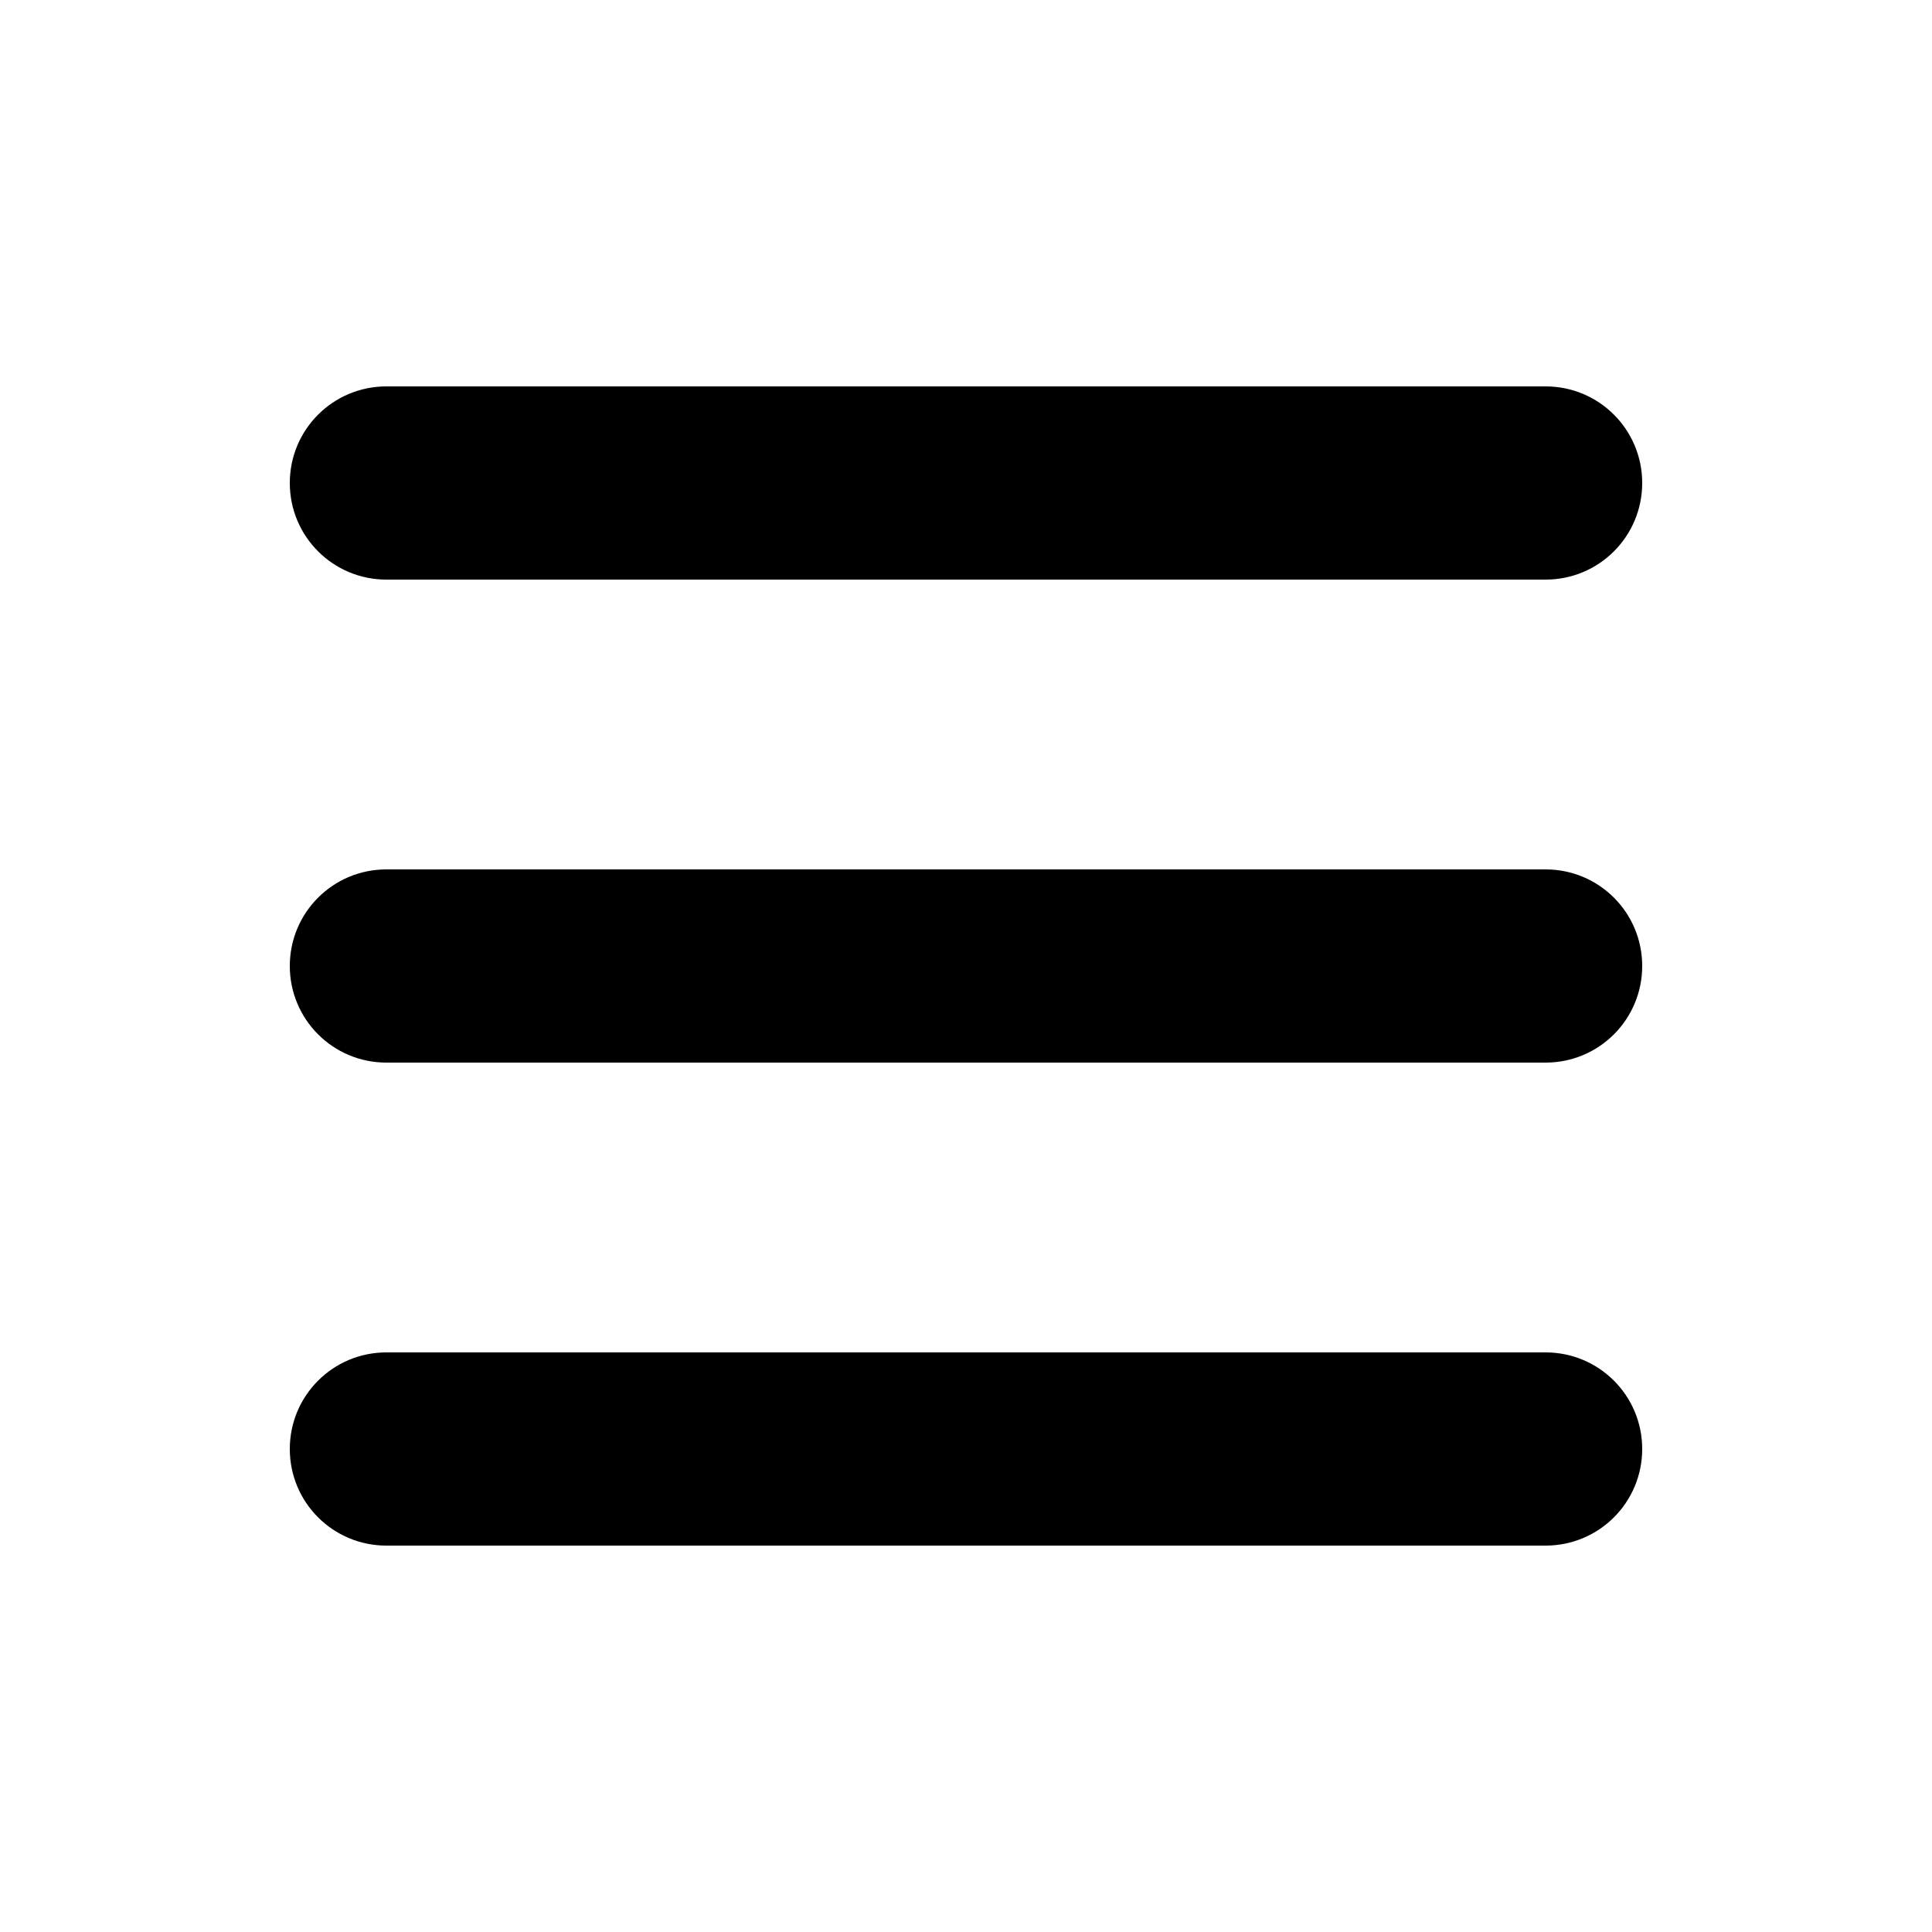
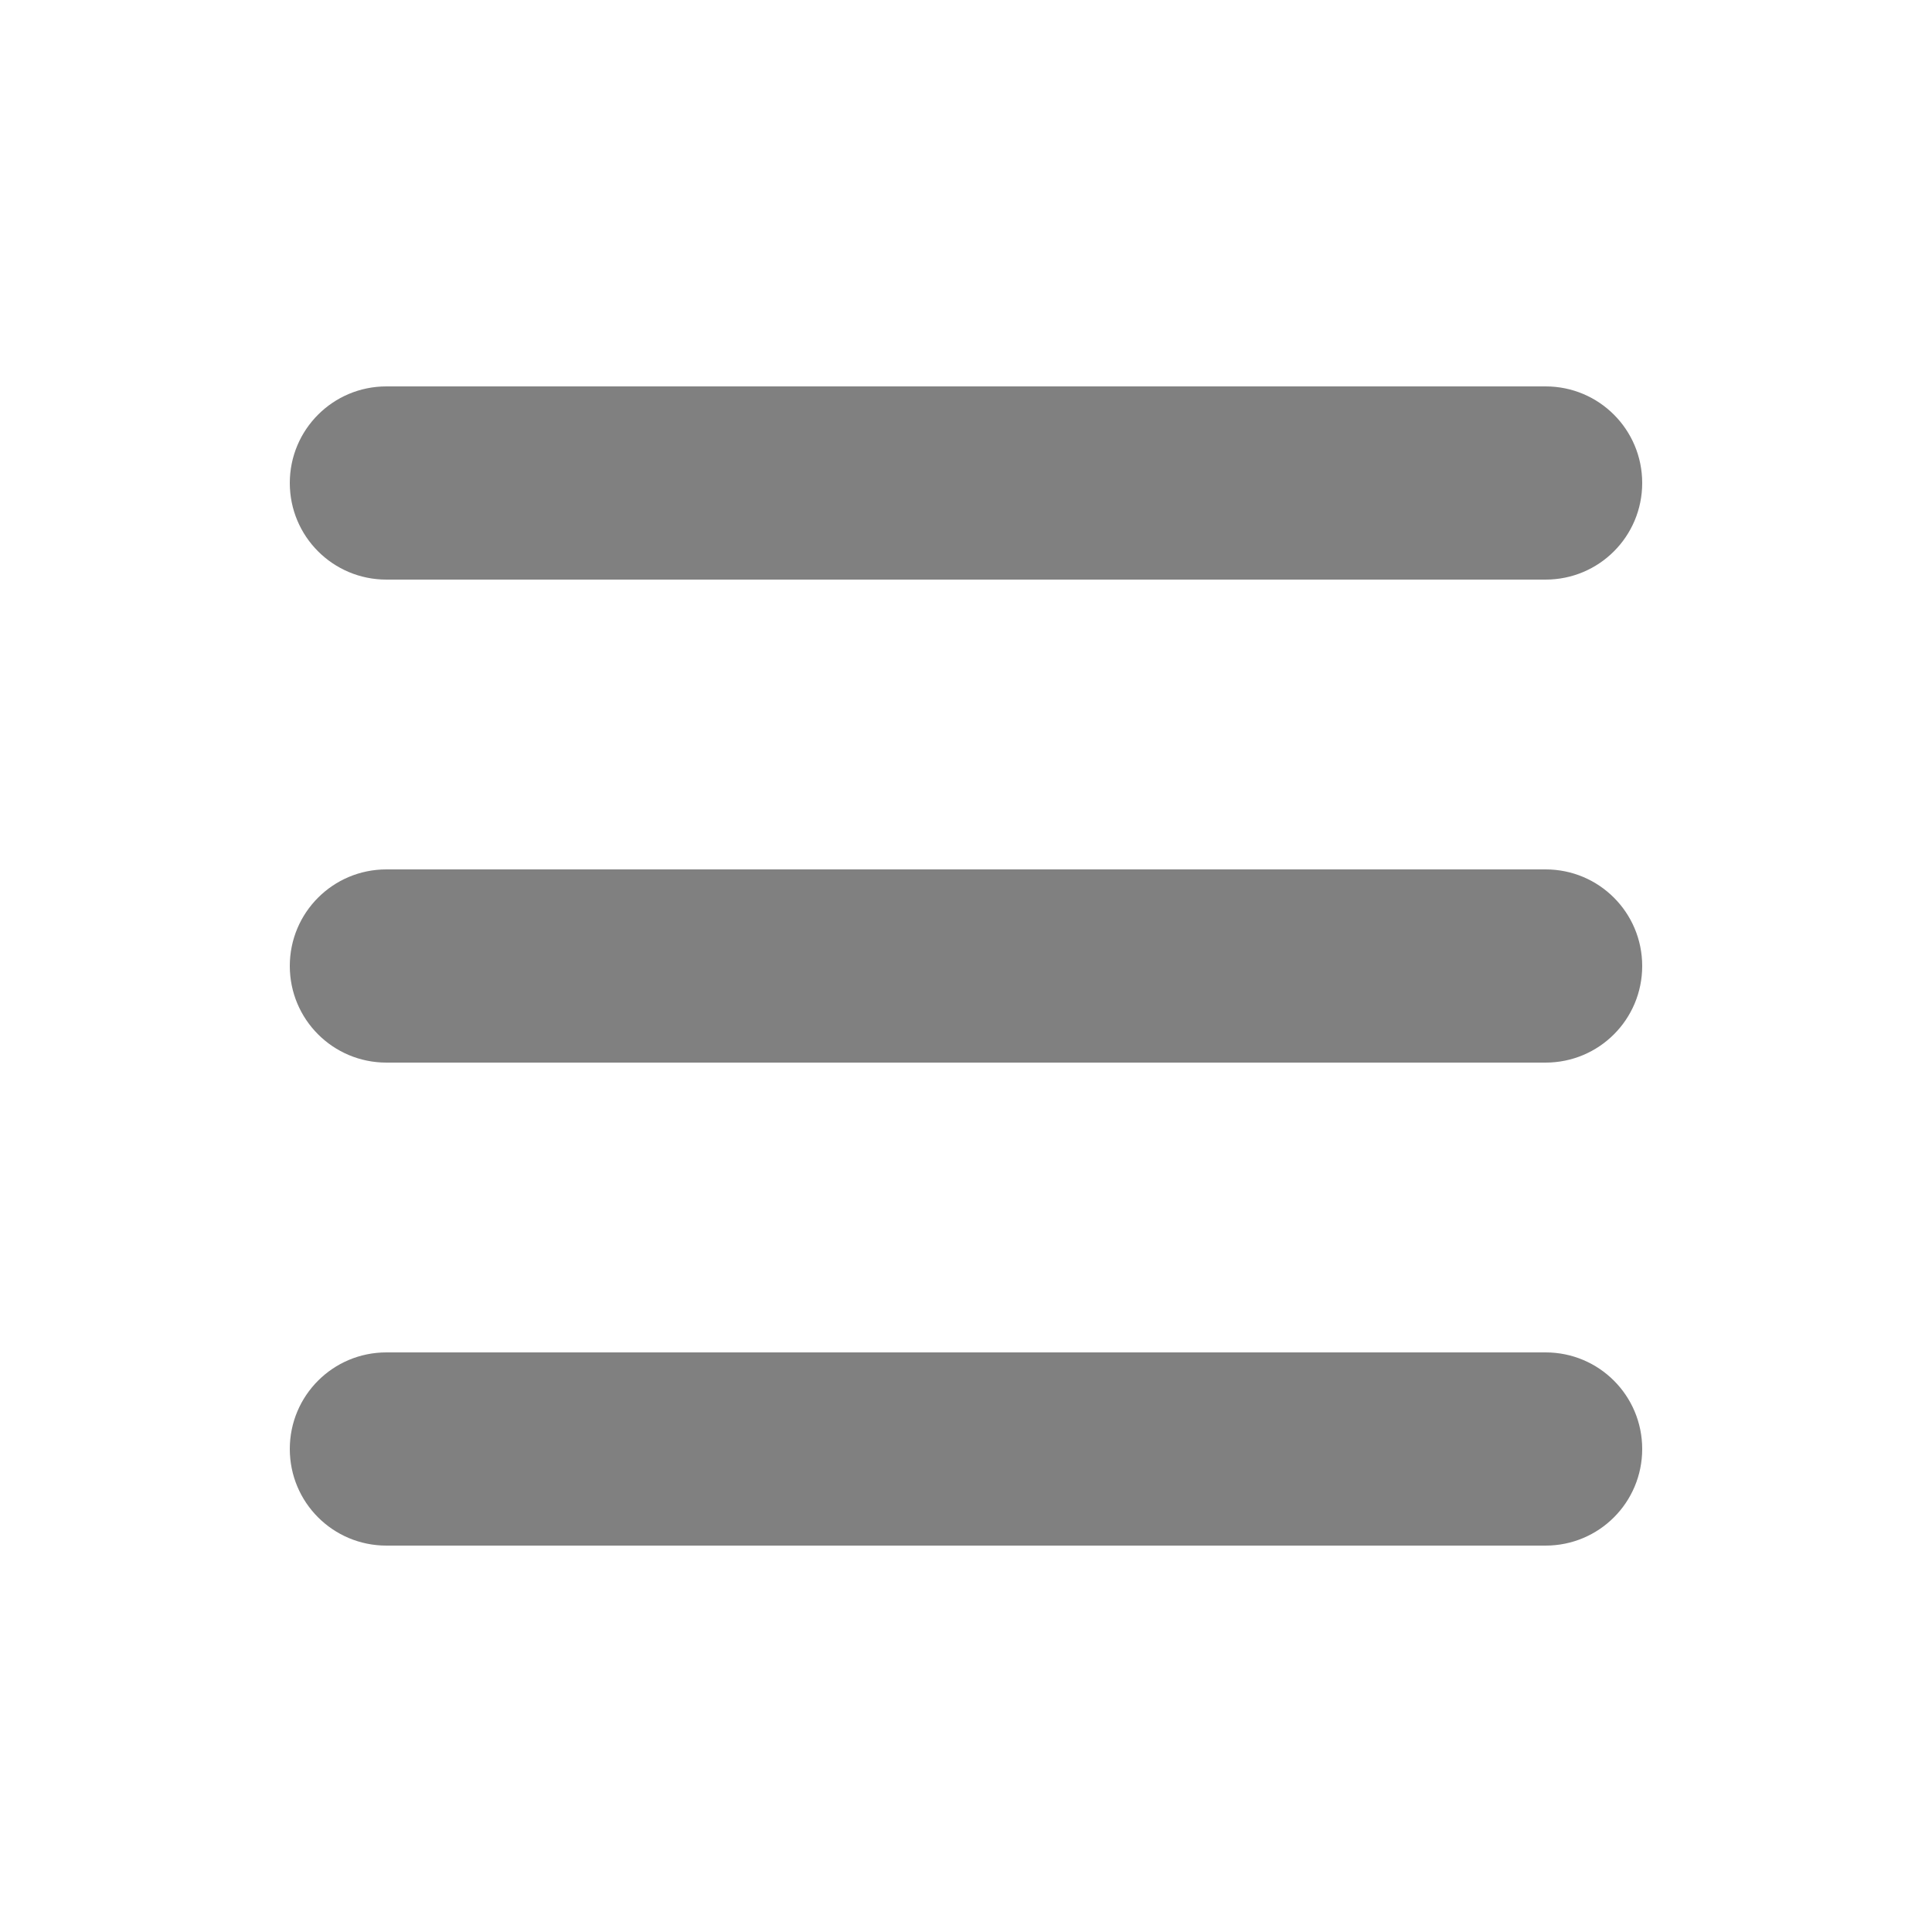
- <svg xmlns="http://www.w3.org/2000/svg" viewBox="0 0 640 640">
+ <svg xmlns="http://www.w3.org/2000/svg" fill="#808080" viewBox="0 0 640 640">
  <path d="M96 160C96 142.3 110.3 128 128 128L512 128C529.7 128 544 142.3 544 160C544 177.7 529.7 192 512 192L128 192C110.3 192 96 177.7 96 160zM96 320C96 302.3 110.3 288 128 288L512 288C529.7 288 544 302.3 544 320C544 337.7 529.7 352 512 352L128 352C110.3 352 96 337.7 96 320zM544 480C544 497.7 529.7 512 512 512L128 512C110.3 512 96 497.7 96 480C96 462.3 110.3 448 128 448L512 448C529.7 448 544 462.3 544 480z" />
</svg>
